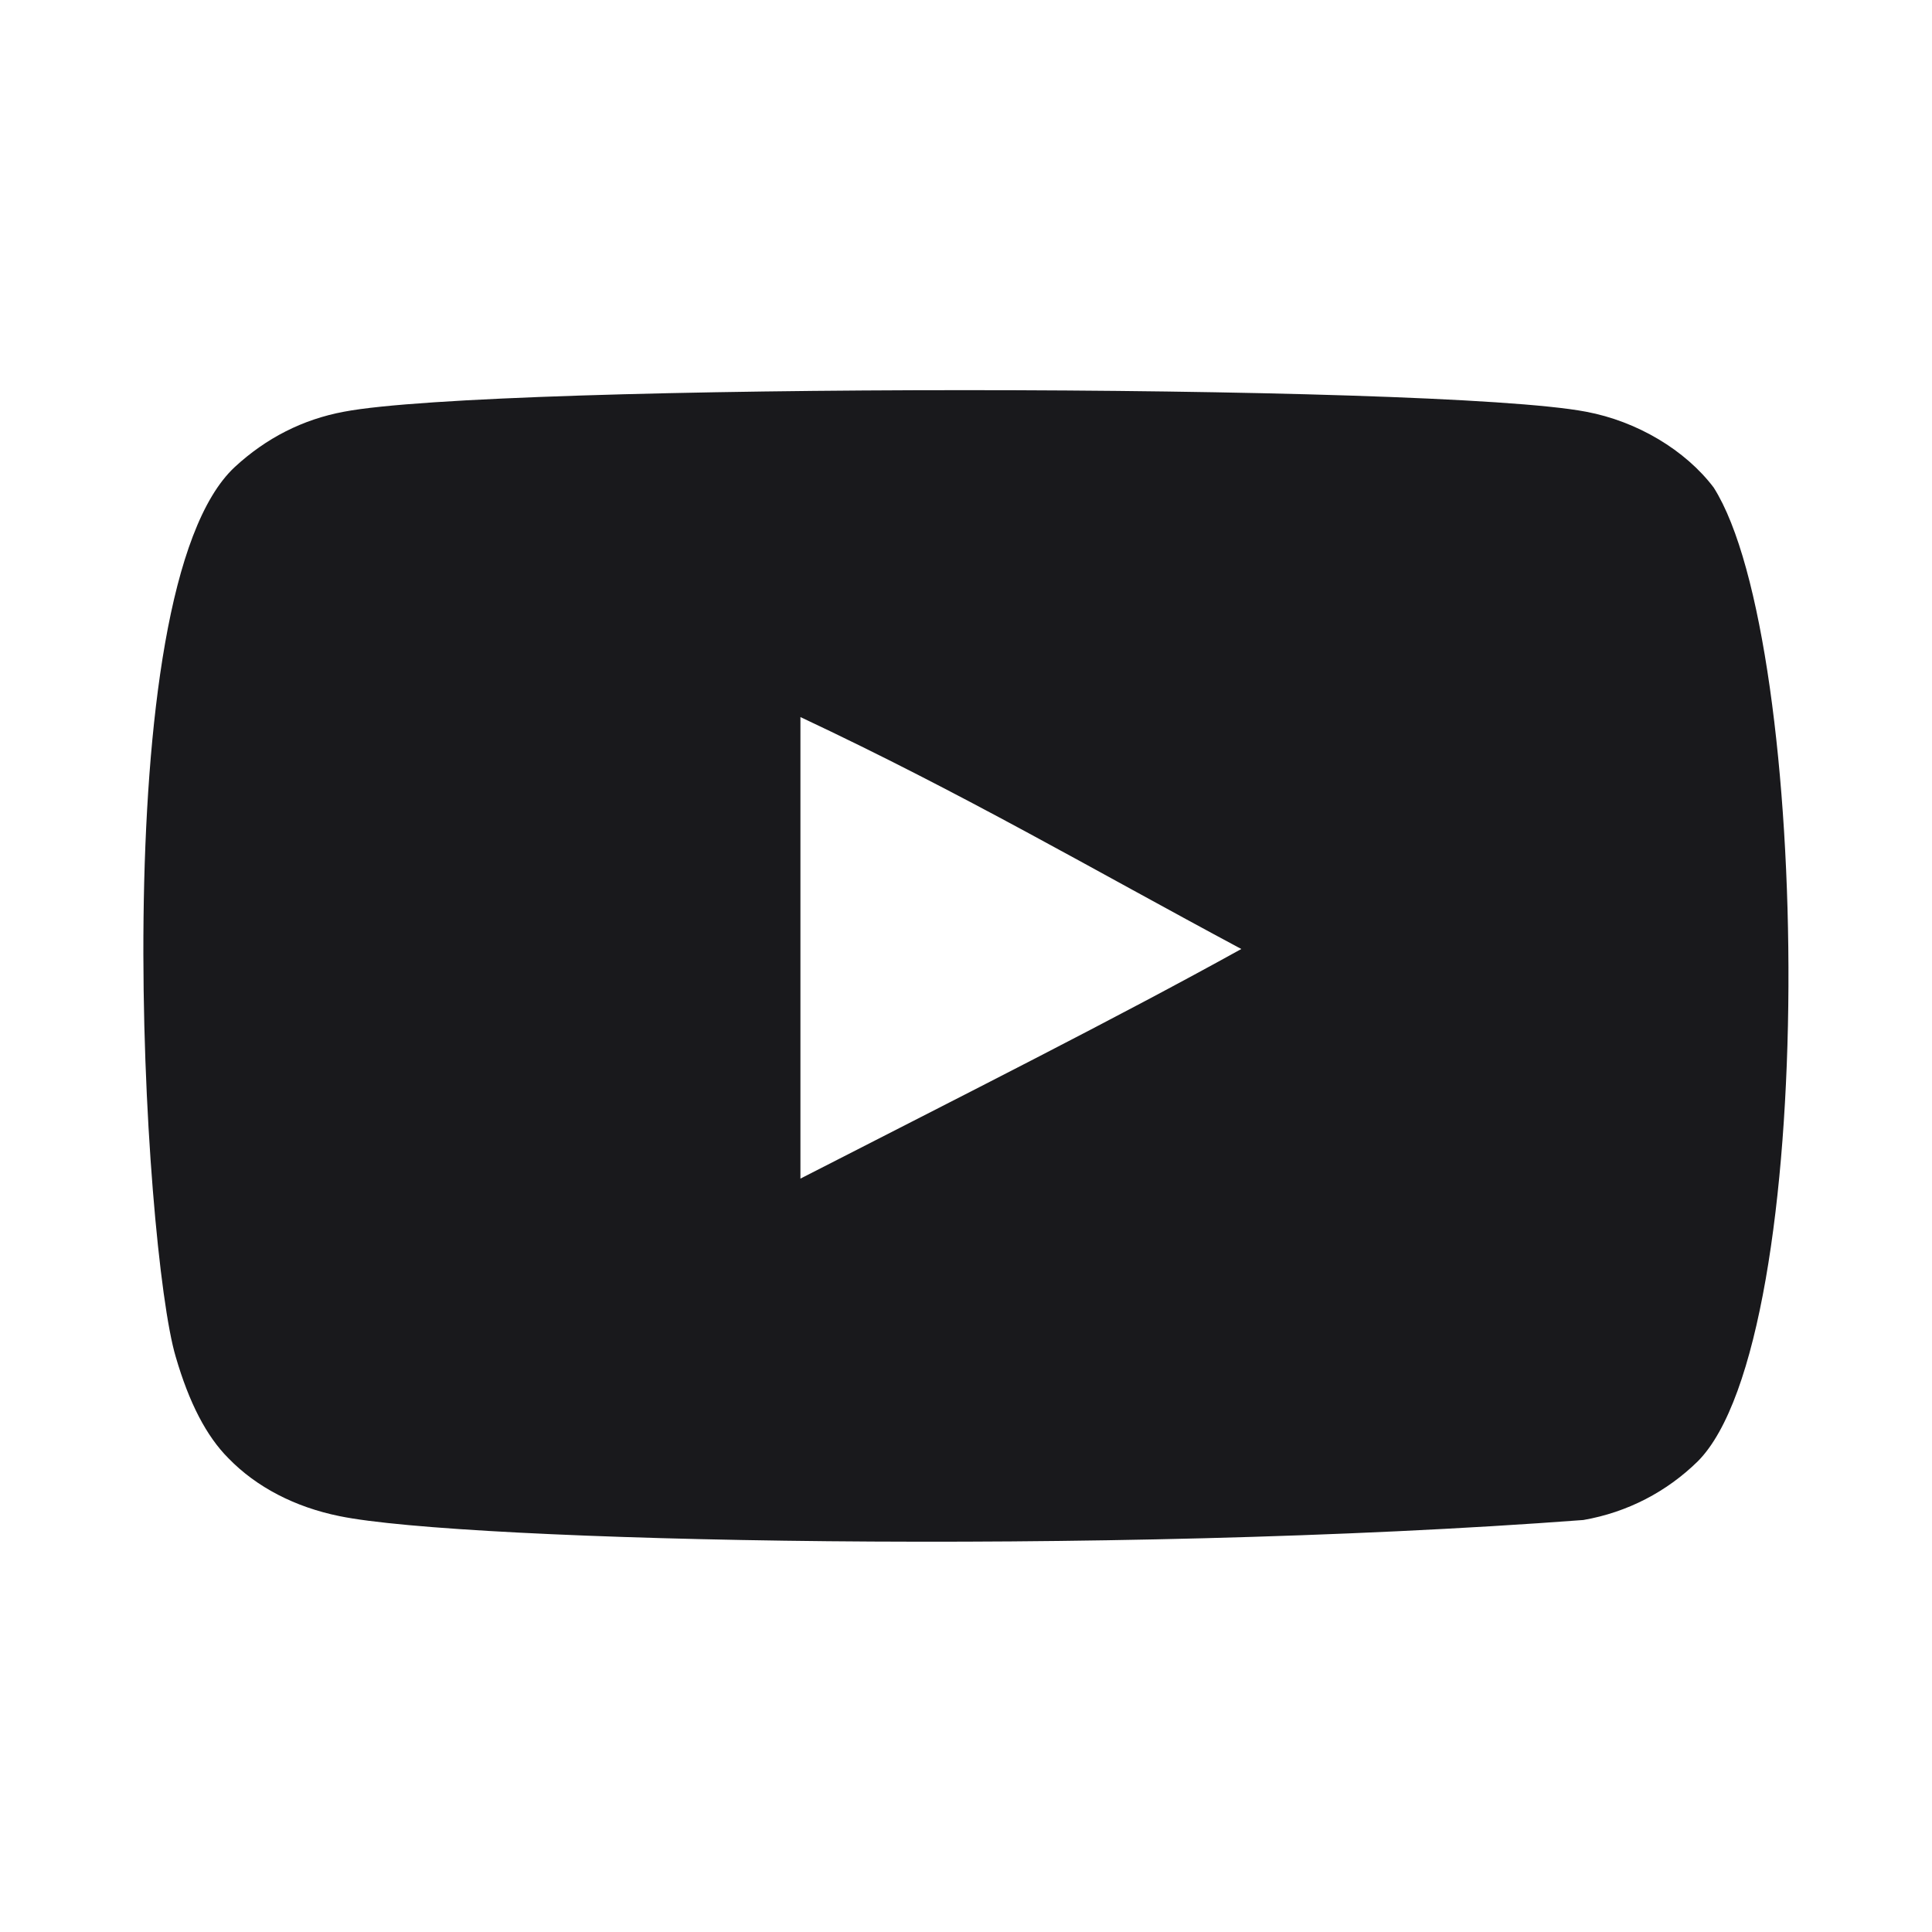
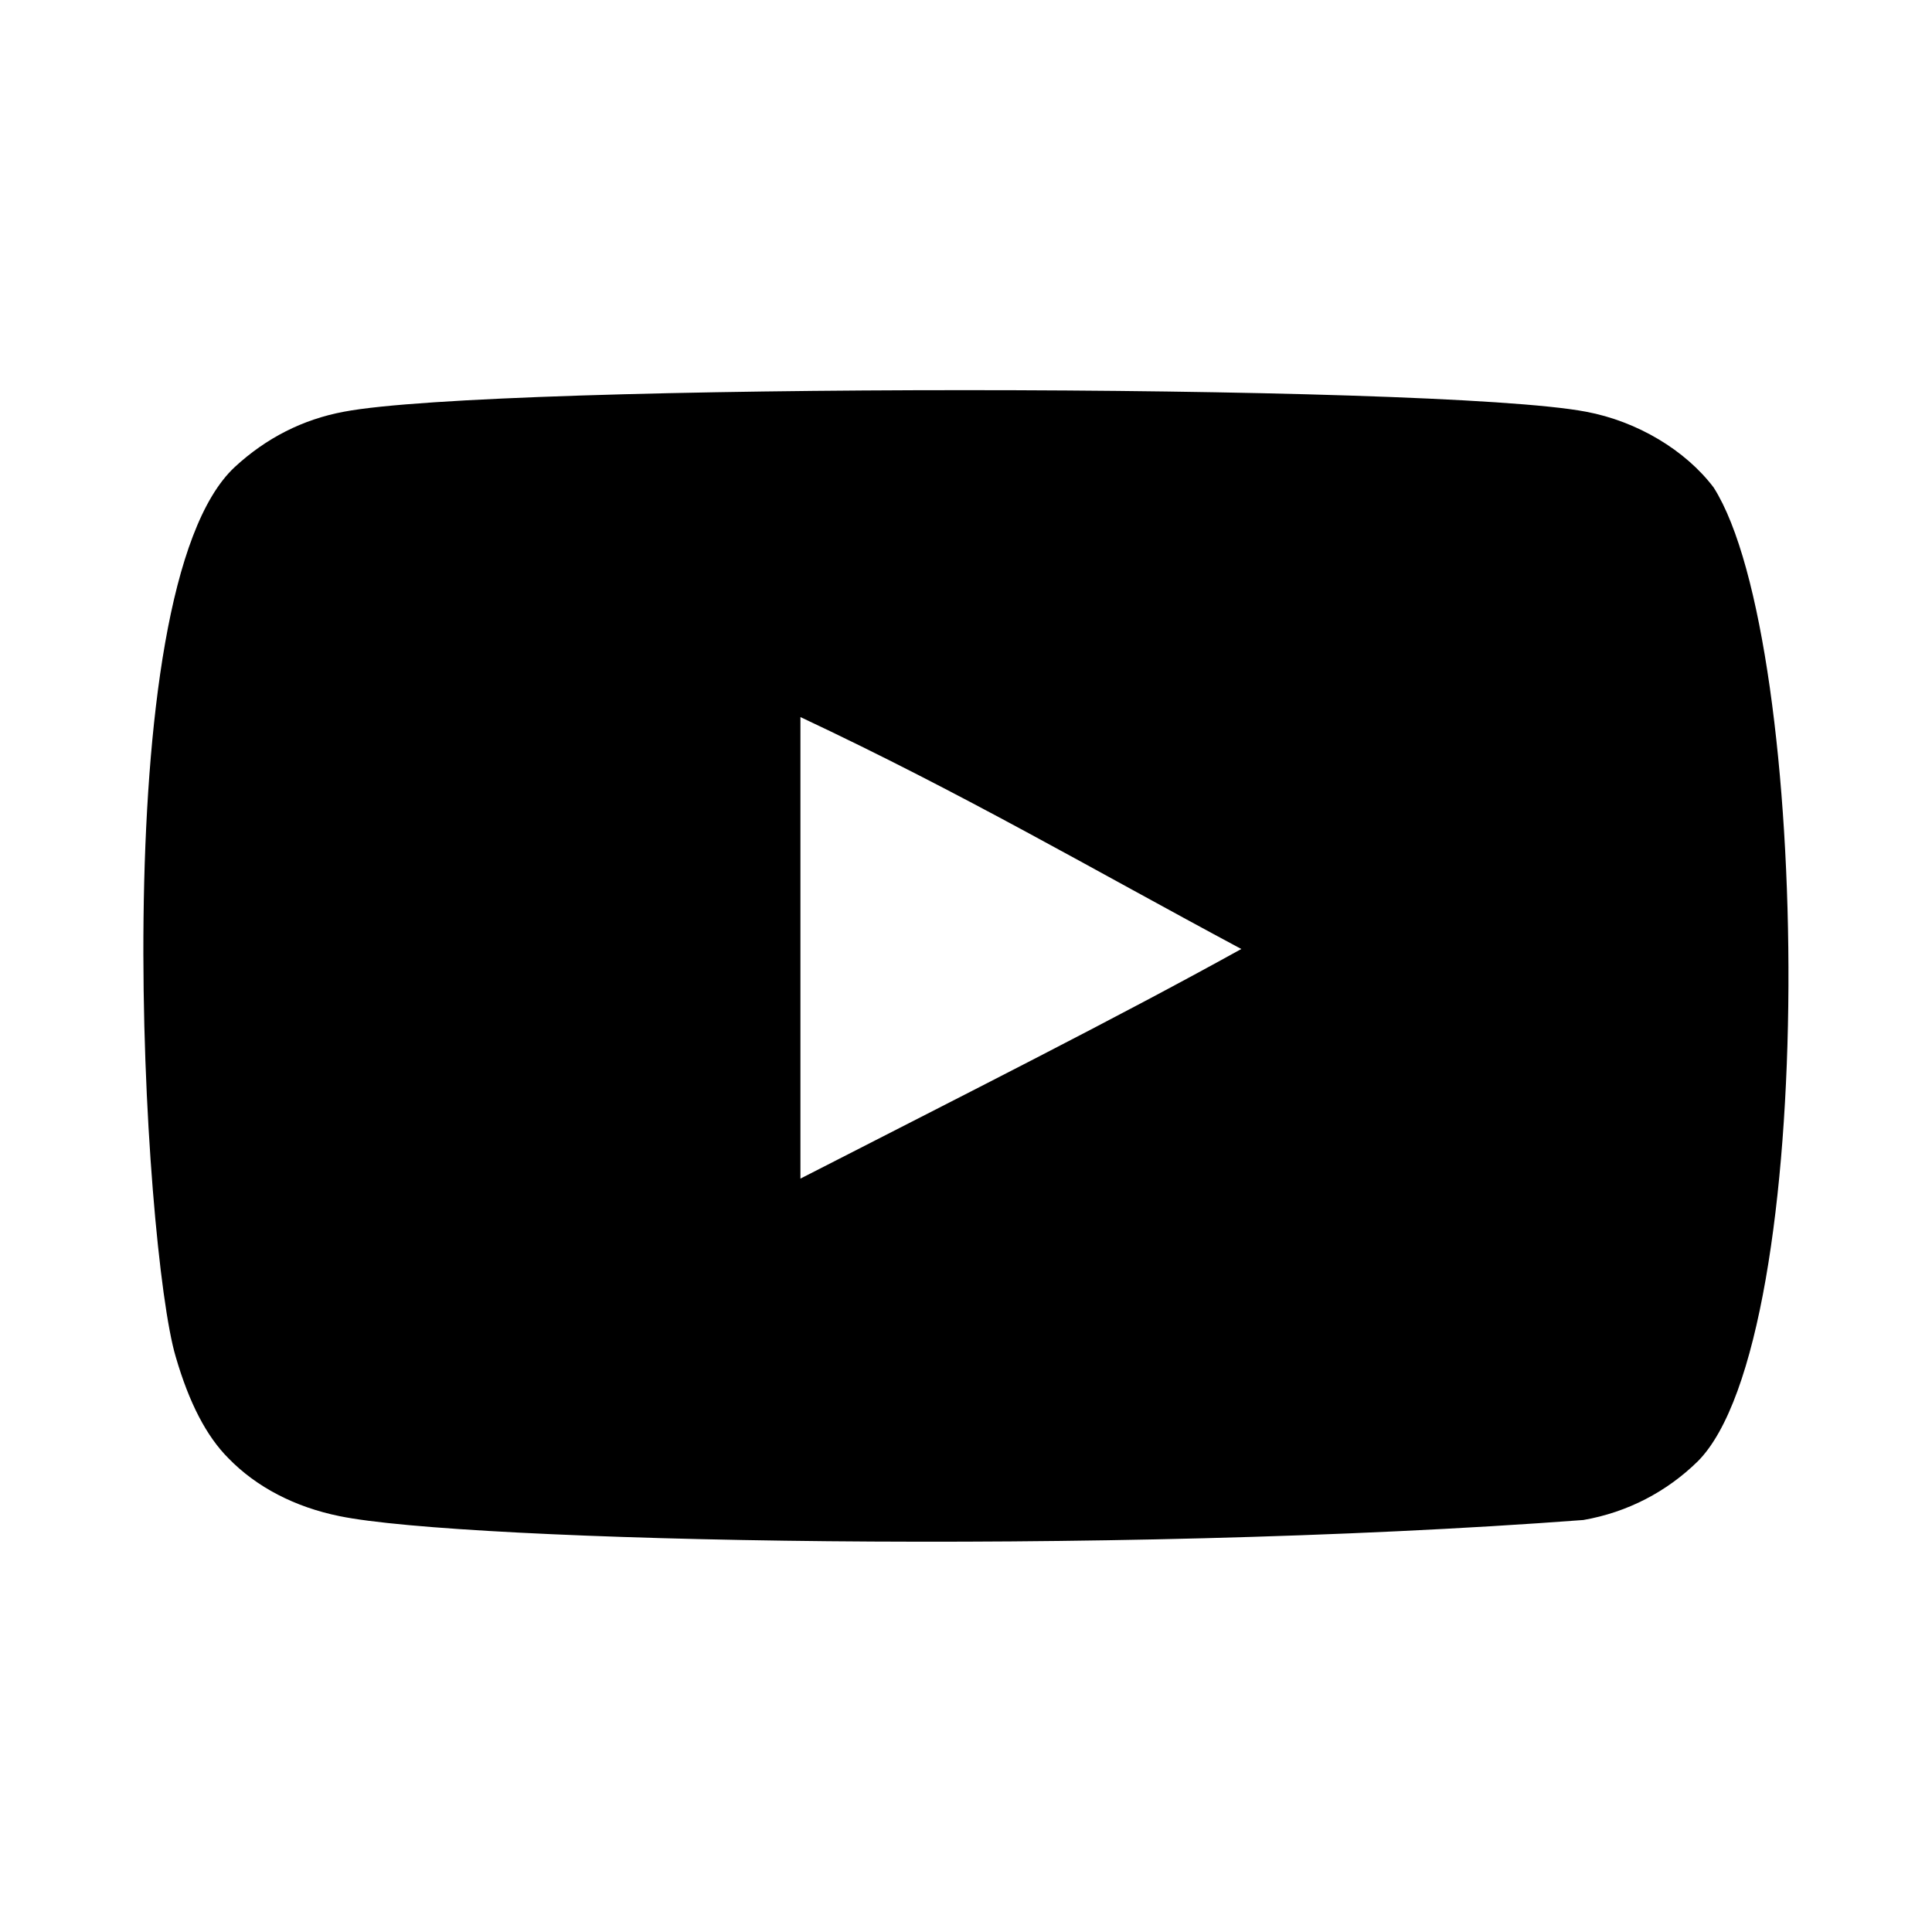
<svg xmlns="http://www.w3.org/2000/svg" width="20" height="20" viewBox="0 0 20 20" fill="none">
-   <path fill-rule="evenodd" clip-rule="evenodd" d="M8.286 12.201V7.423C9.983 8.221 11.296 8.992 12.85 9.824C11.569 10.534 9.983 11.332 8.286 12.201ZM17.74 5.047C17.448 4.661 16.949 4.361 16.418 4.262C14.857 3.965 5.121 3.964 3.561 4.262C3.135 4.341 2.756 4.534 2.431 4.834C1.058 6.108 1.488 12.938 1.819 14.045C1.958 14.524 2.138 14.869 2.365 15.096C2.656 15.396 3.056 15.602 3.515 15.695C4.8 15.96 11.419 16.109 16.391 15.735C16.849 15.655 17.254 15.442 17.574 15.129C18.843 13.861 18.756 6.646 17.74 5.047Z" fill="#19191C" />
+   <path fill-rule="evenodd" clip-rule="evenodd" d="M8.286 12.201V7.423C9.983 8.221 11.296 8.992 12.85 9.824C11.569 10.534 9.983 11.332 8.286 12.201ZM17.74 5.047C17.448 4.661 16.949 4.361 16.418 4.262C14.857 3.965 5.121 3.964 3.561 4.262C3.135 4.341 2.756 4.534 2.431 4.834C1.058 6.108 1.488 12.938 1.819 14.045C1.958 14.524 2.138 14.869 2.365 15.096C2.656 15.396 3.056 15.602 3.515 15.695C4.8 15.96 11.419 16.109 16.391 15.735C16.849 15.655 17.254 15.442 17.574 15.129C18.843 13.861 18.756 6.646 17.74 5.047Z" fill="currentColor" />
</svg>
